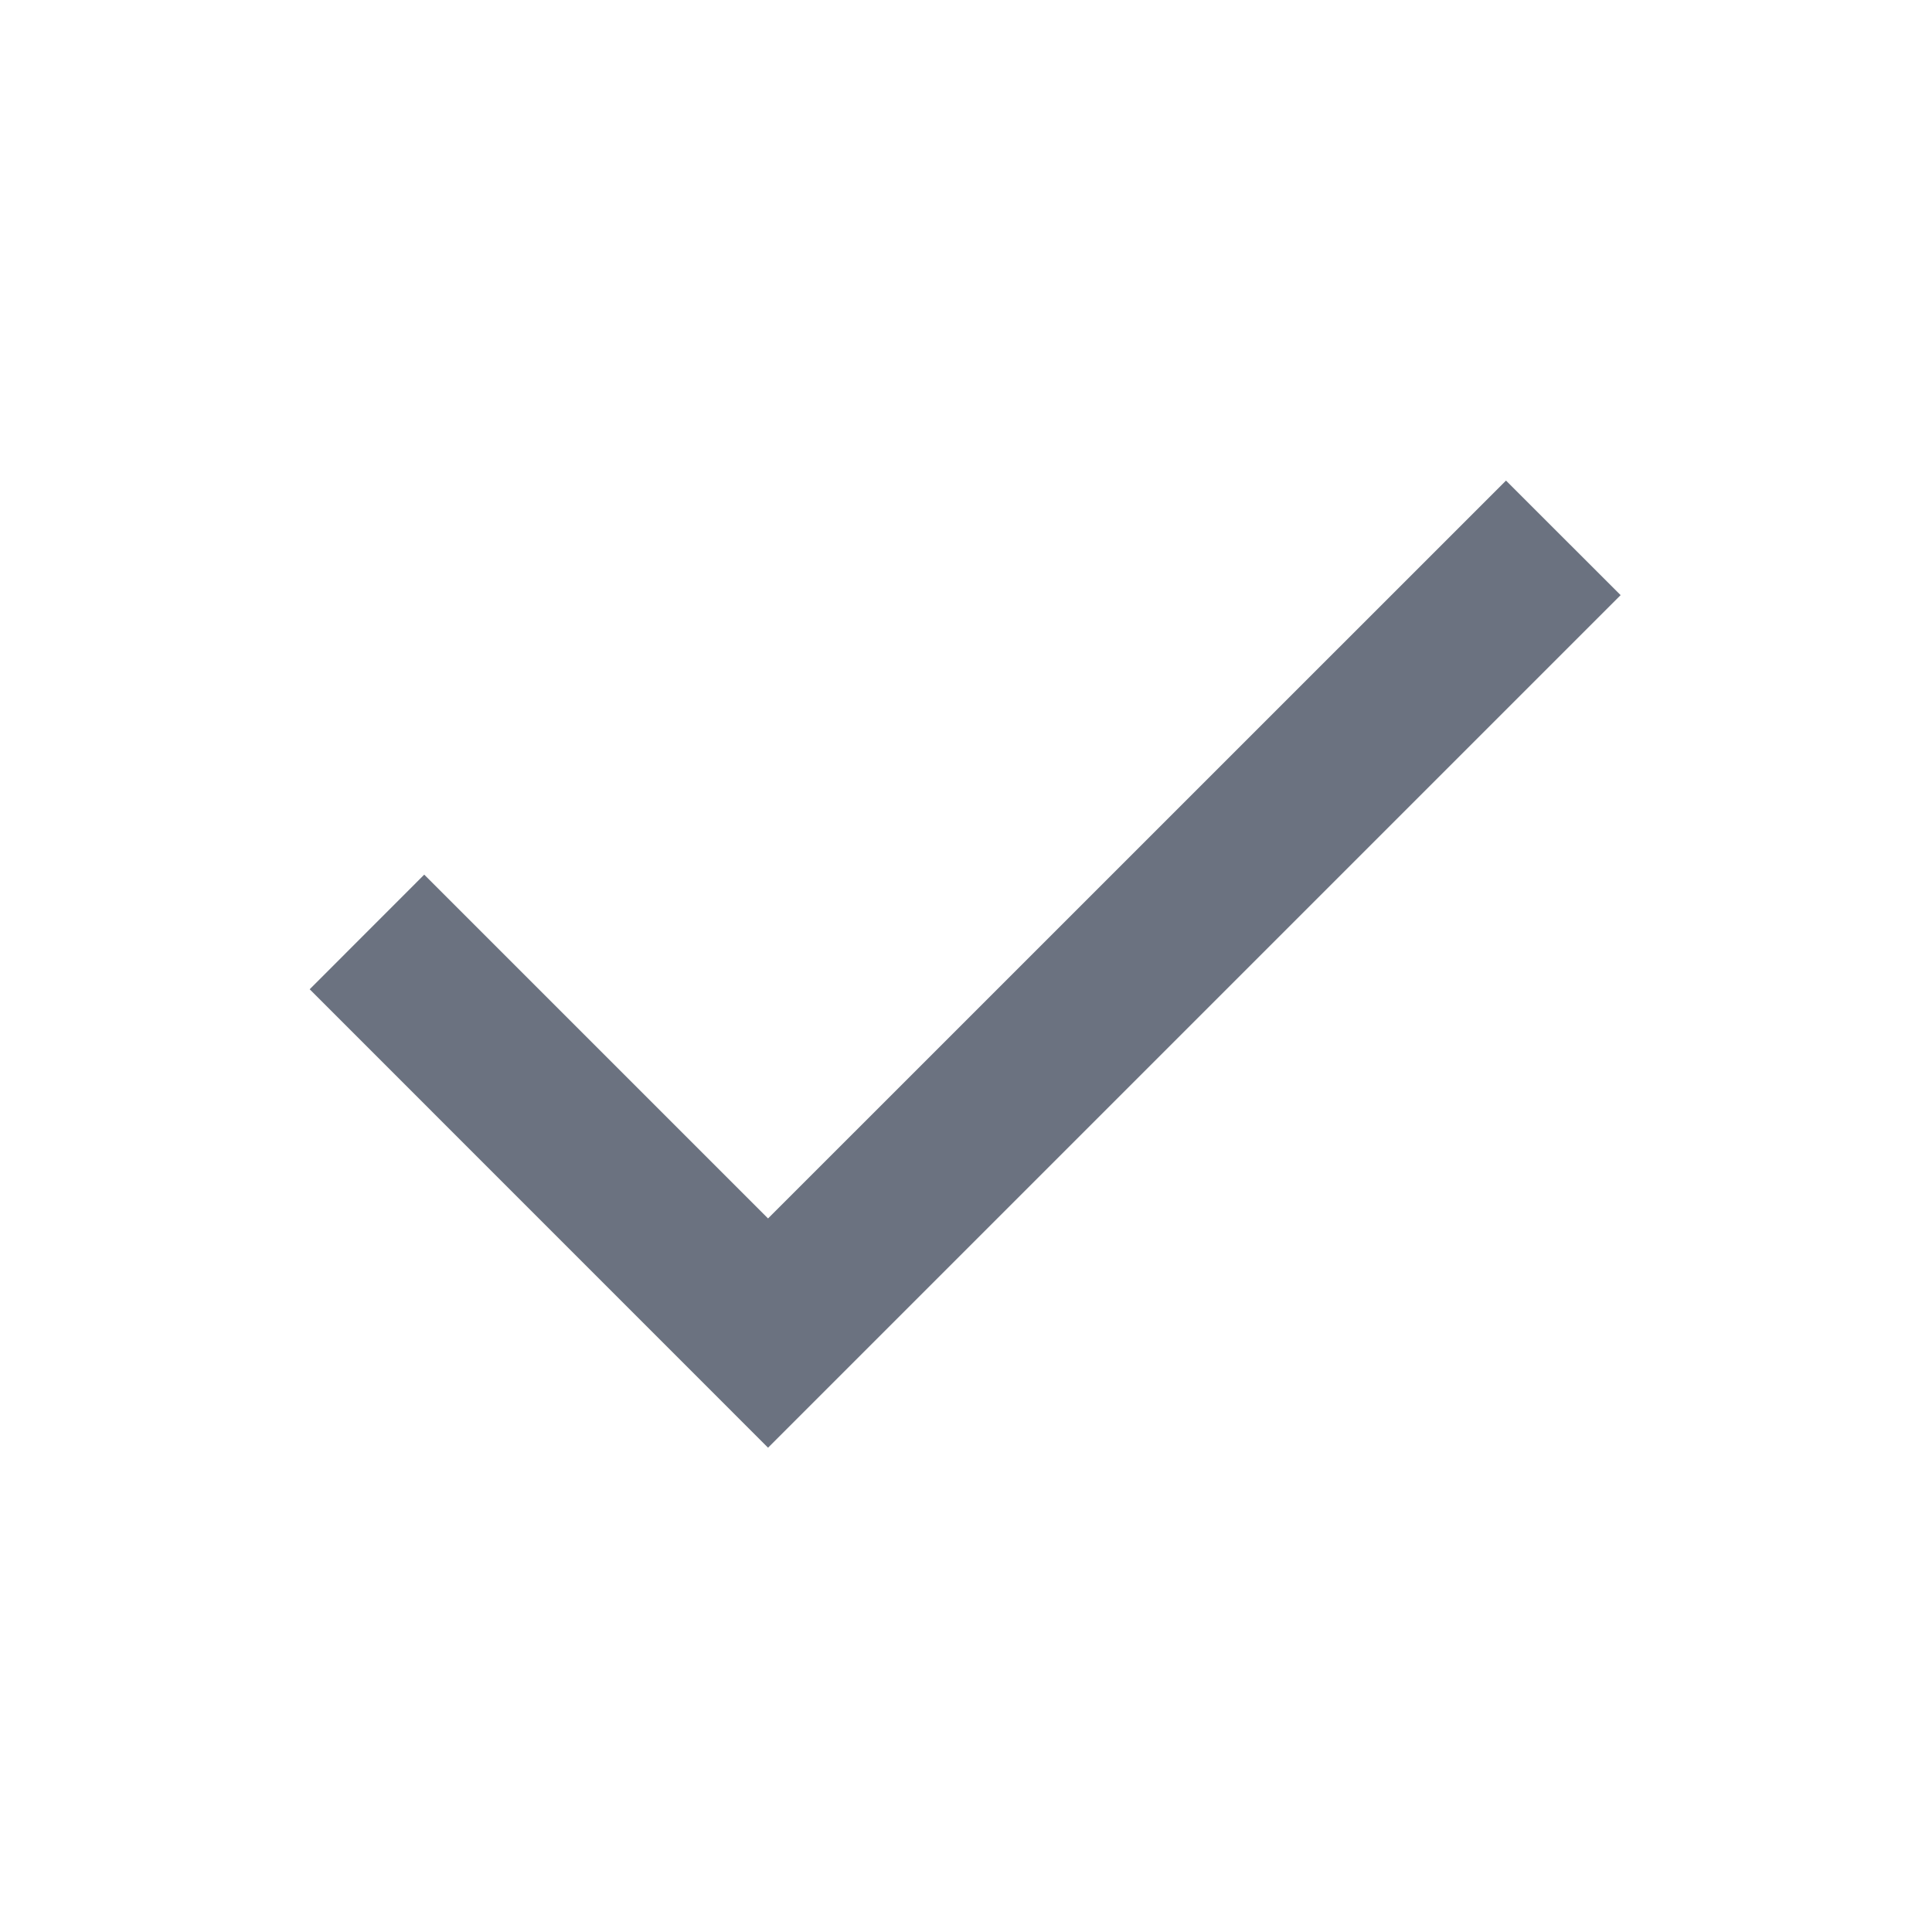
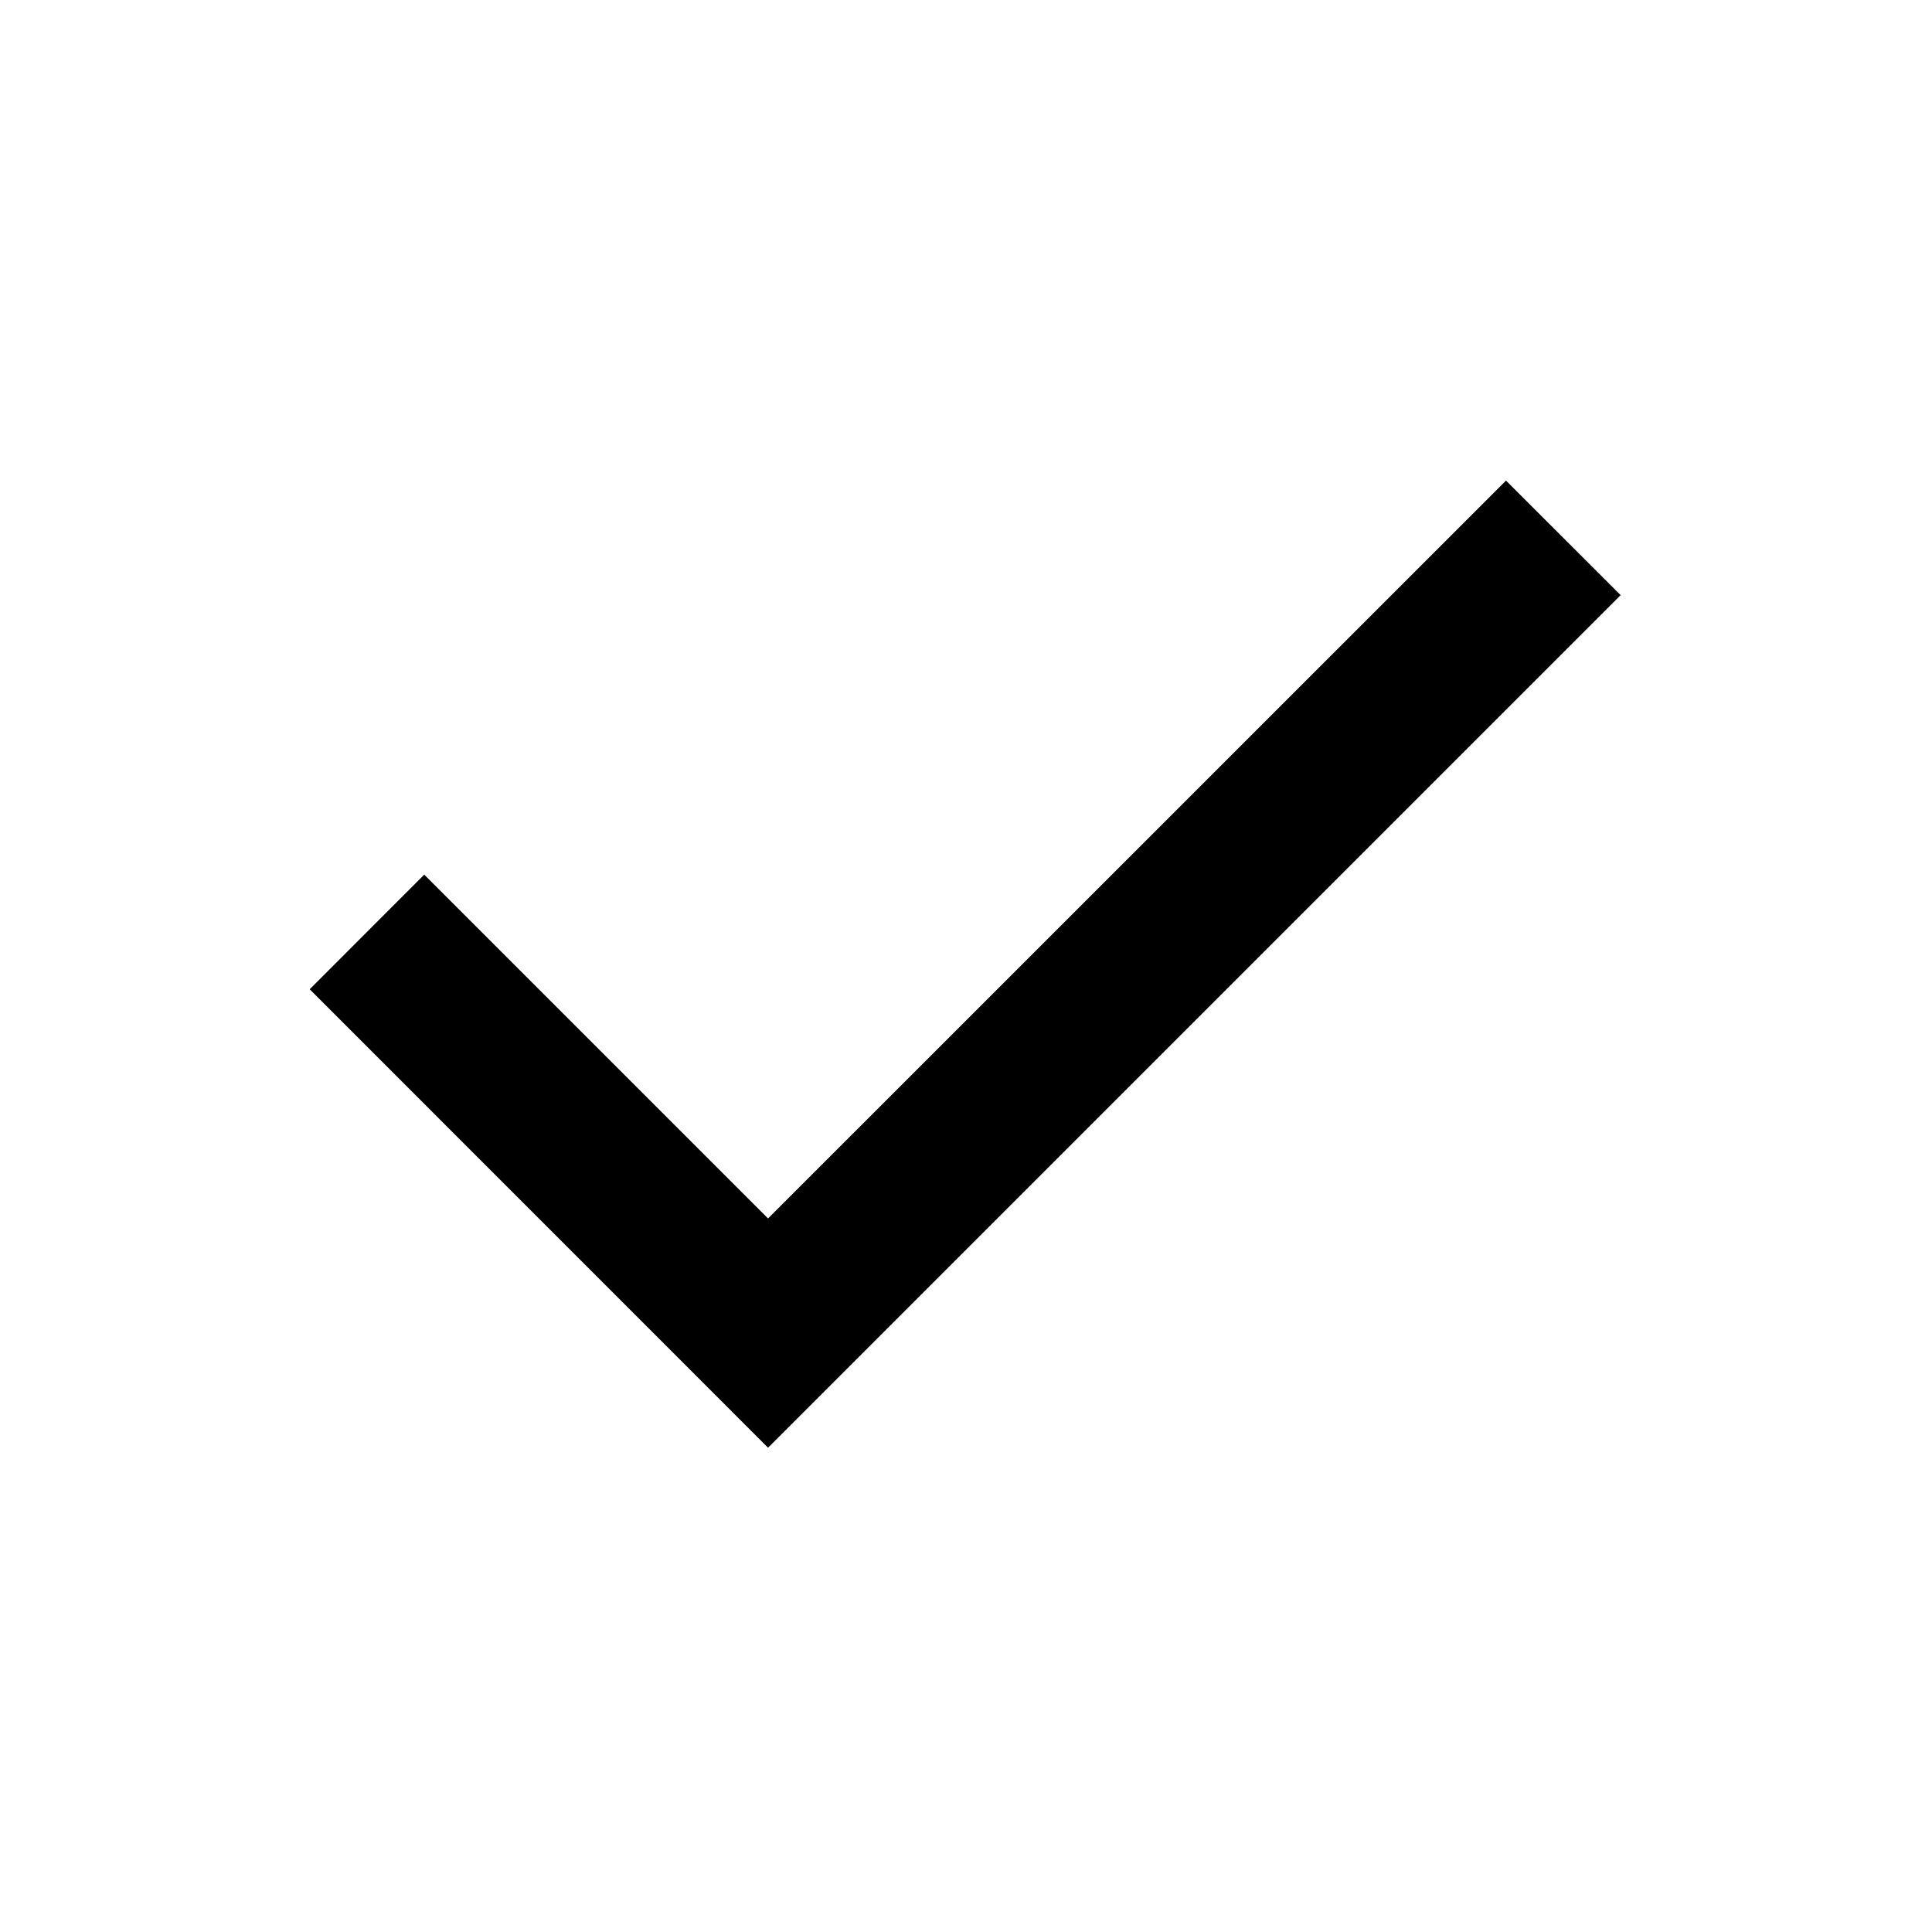
<svg xmlns="http://www.w3.org/2000/svg" width="24" height="24" viewBox="0 0 24 24" fill="none">
  <mask id="mask0_6_88" style="mask-type:alpha" maskUnits="userSpaceOnUse" x="0" y="-1" width="24" height="25">
-     <rect y="-0" width="23.978" height="23.978" fill="#6B7280" />
+     <rect y="-0" width="23.978" height="23.978" fill="currentColor" />
  </mask>
  <g mask="url(#mask0_6_88)">
-     <path d="M9.541 17.984L3.847 12.289L5.27 10.865L9.541 15.136L18.708 5.97L20.132 7.393L9.541 17.984Z" fill="#6B7280" />
+     <path d="M9.541 17.984L3.847 12.289L5.27 10.865L9.541 15.136L18.708 5.97L20.132 7.393L9.541 17.984Z" fill="currentColor" />
  </g>
</svg>
